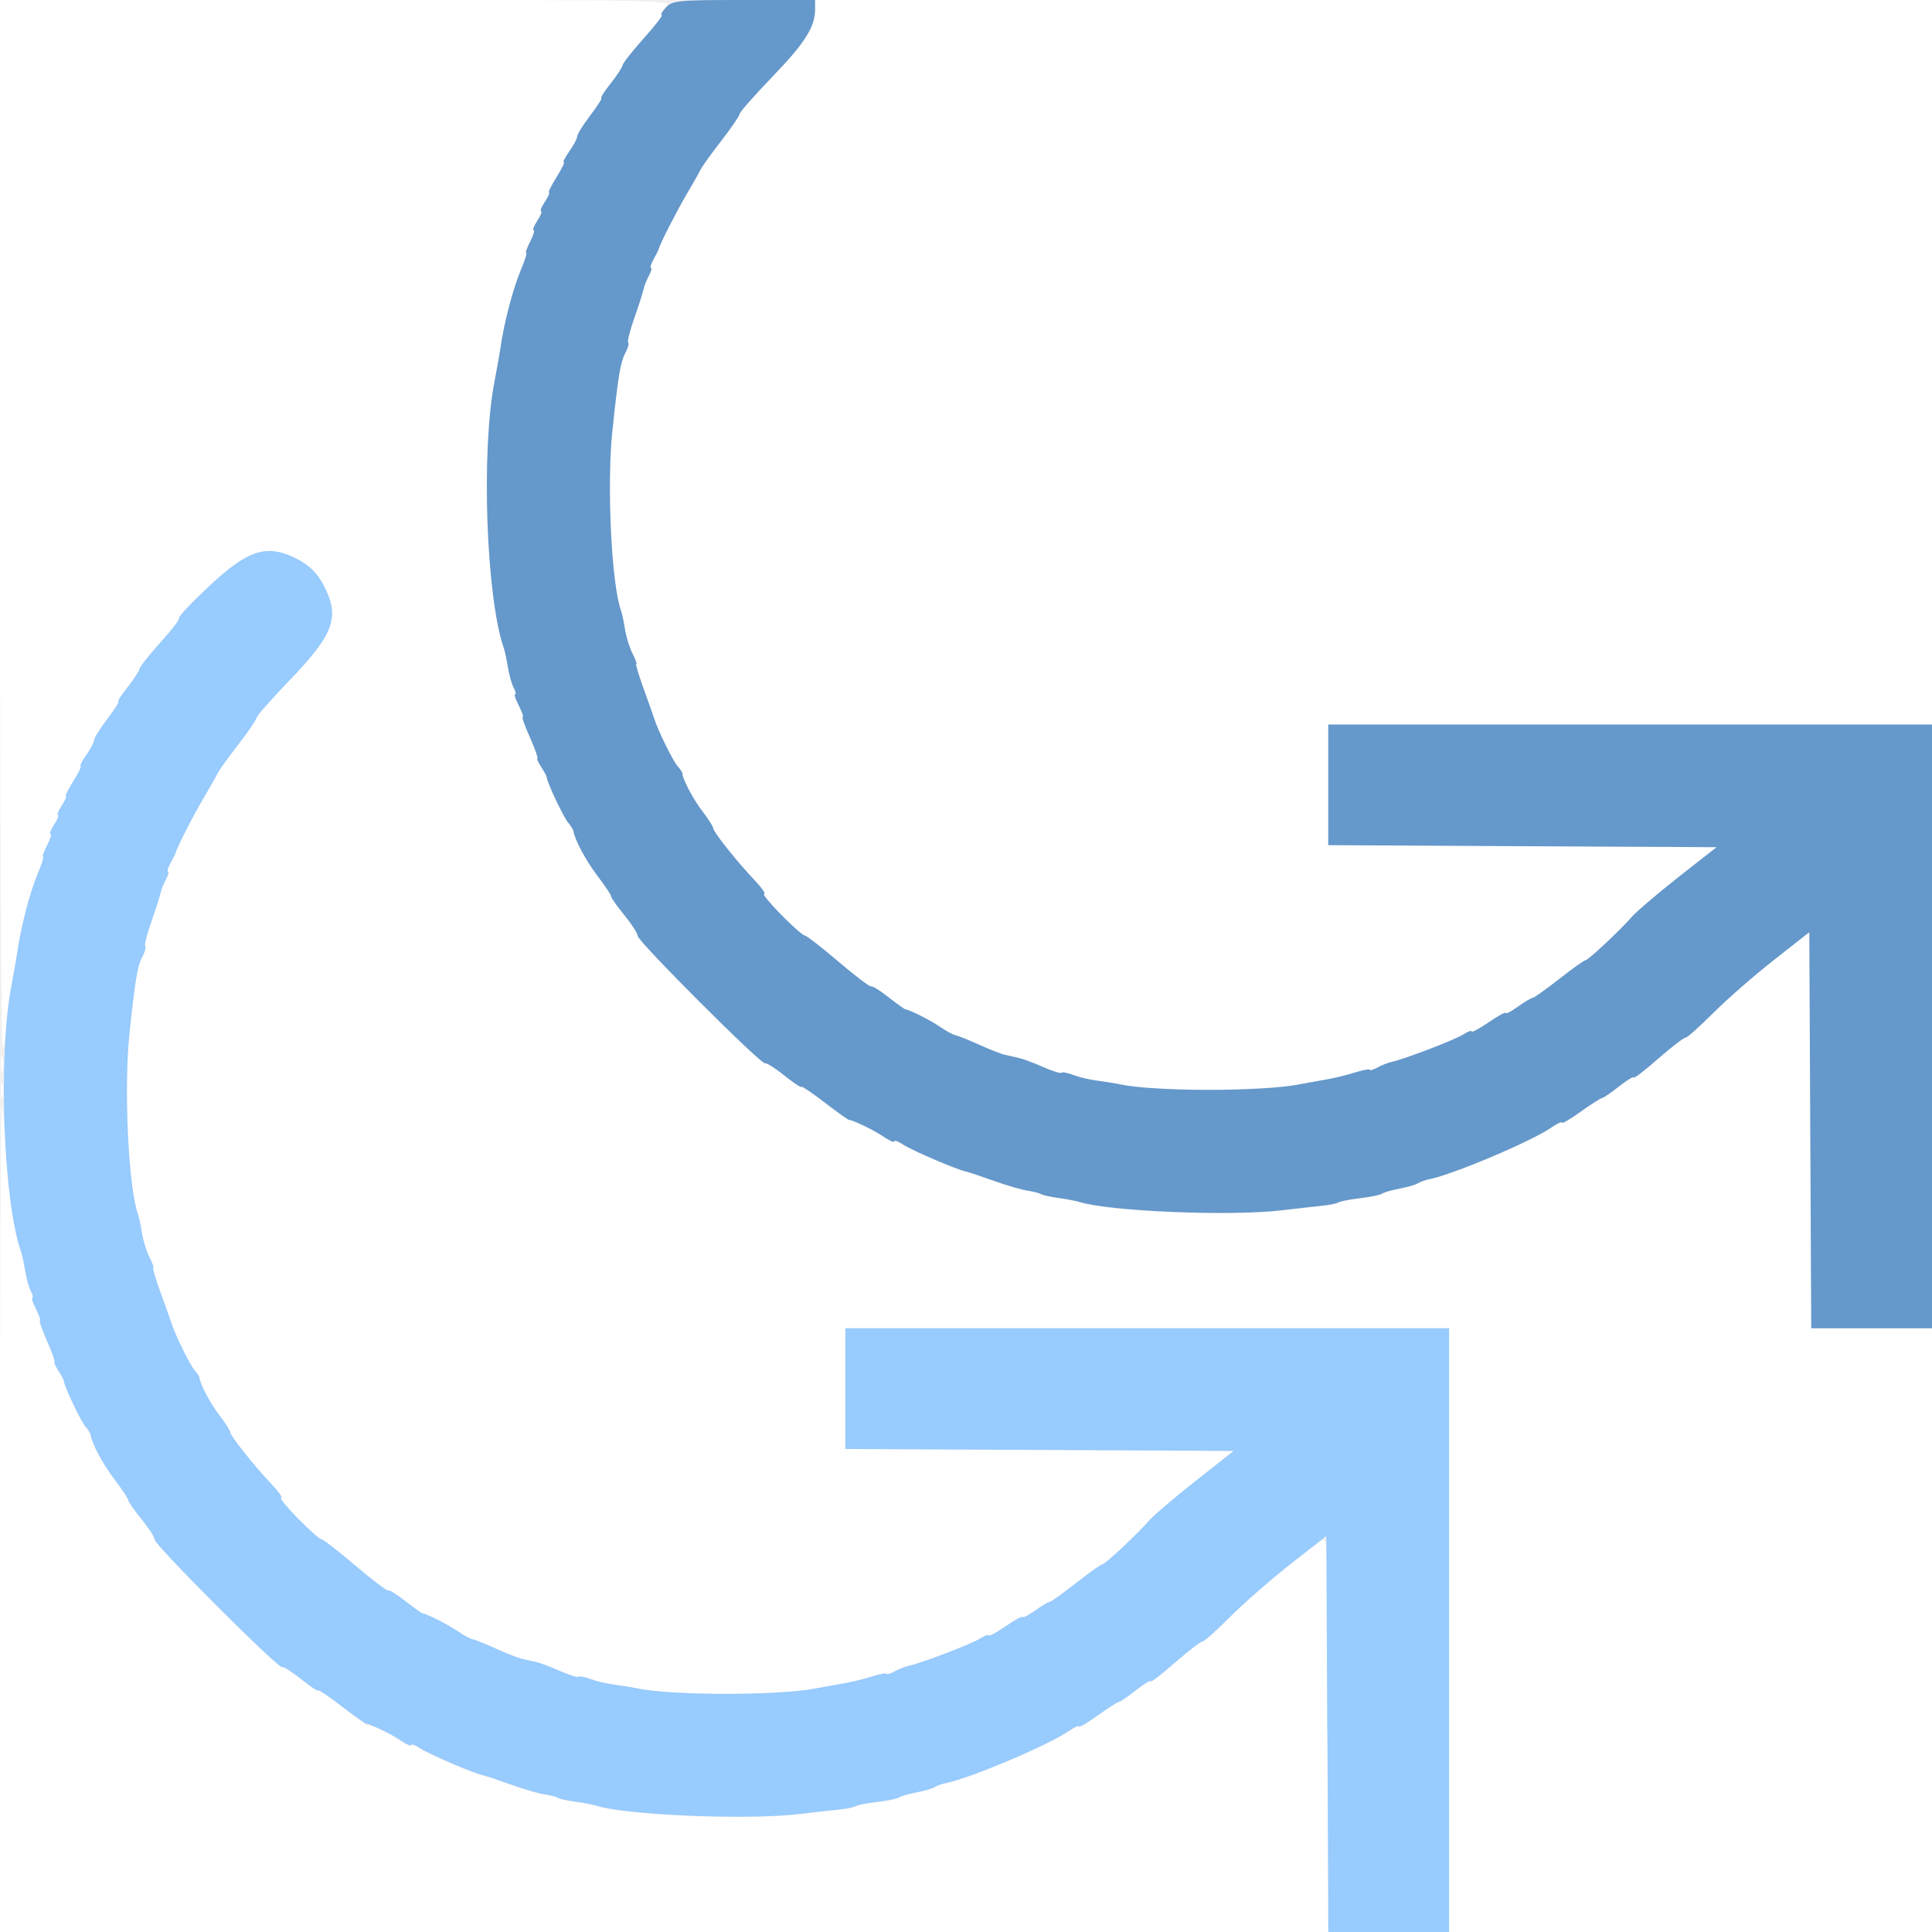
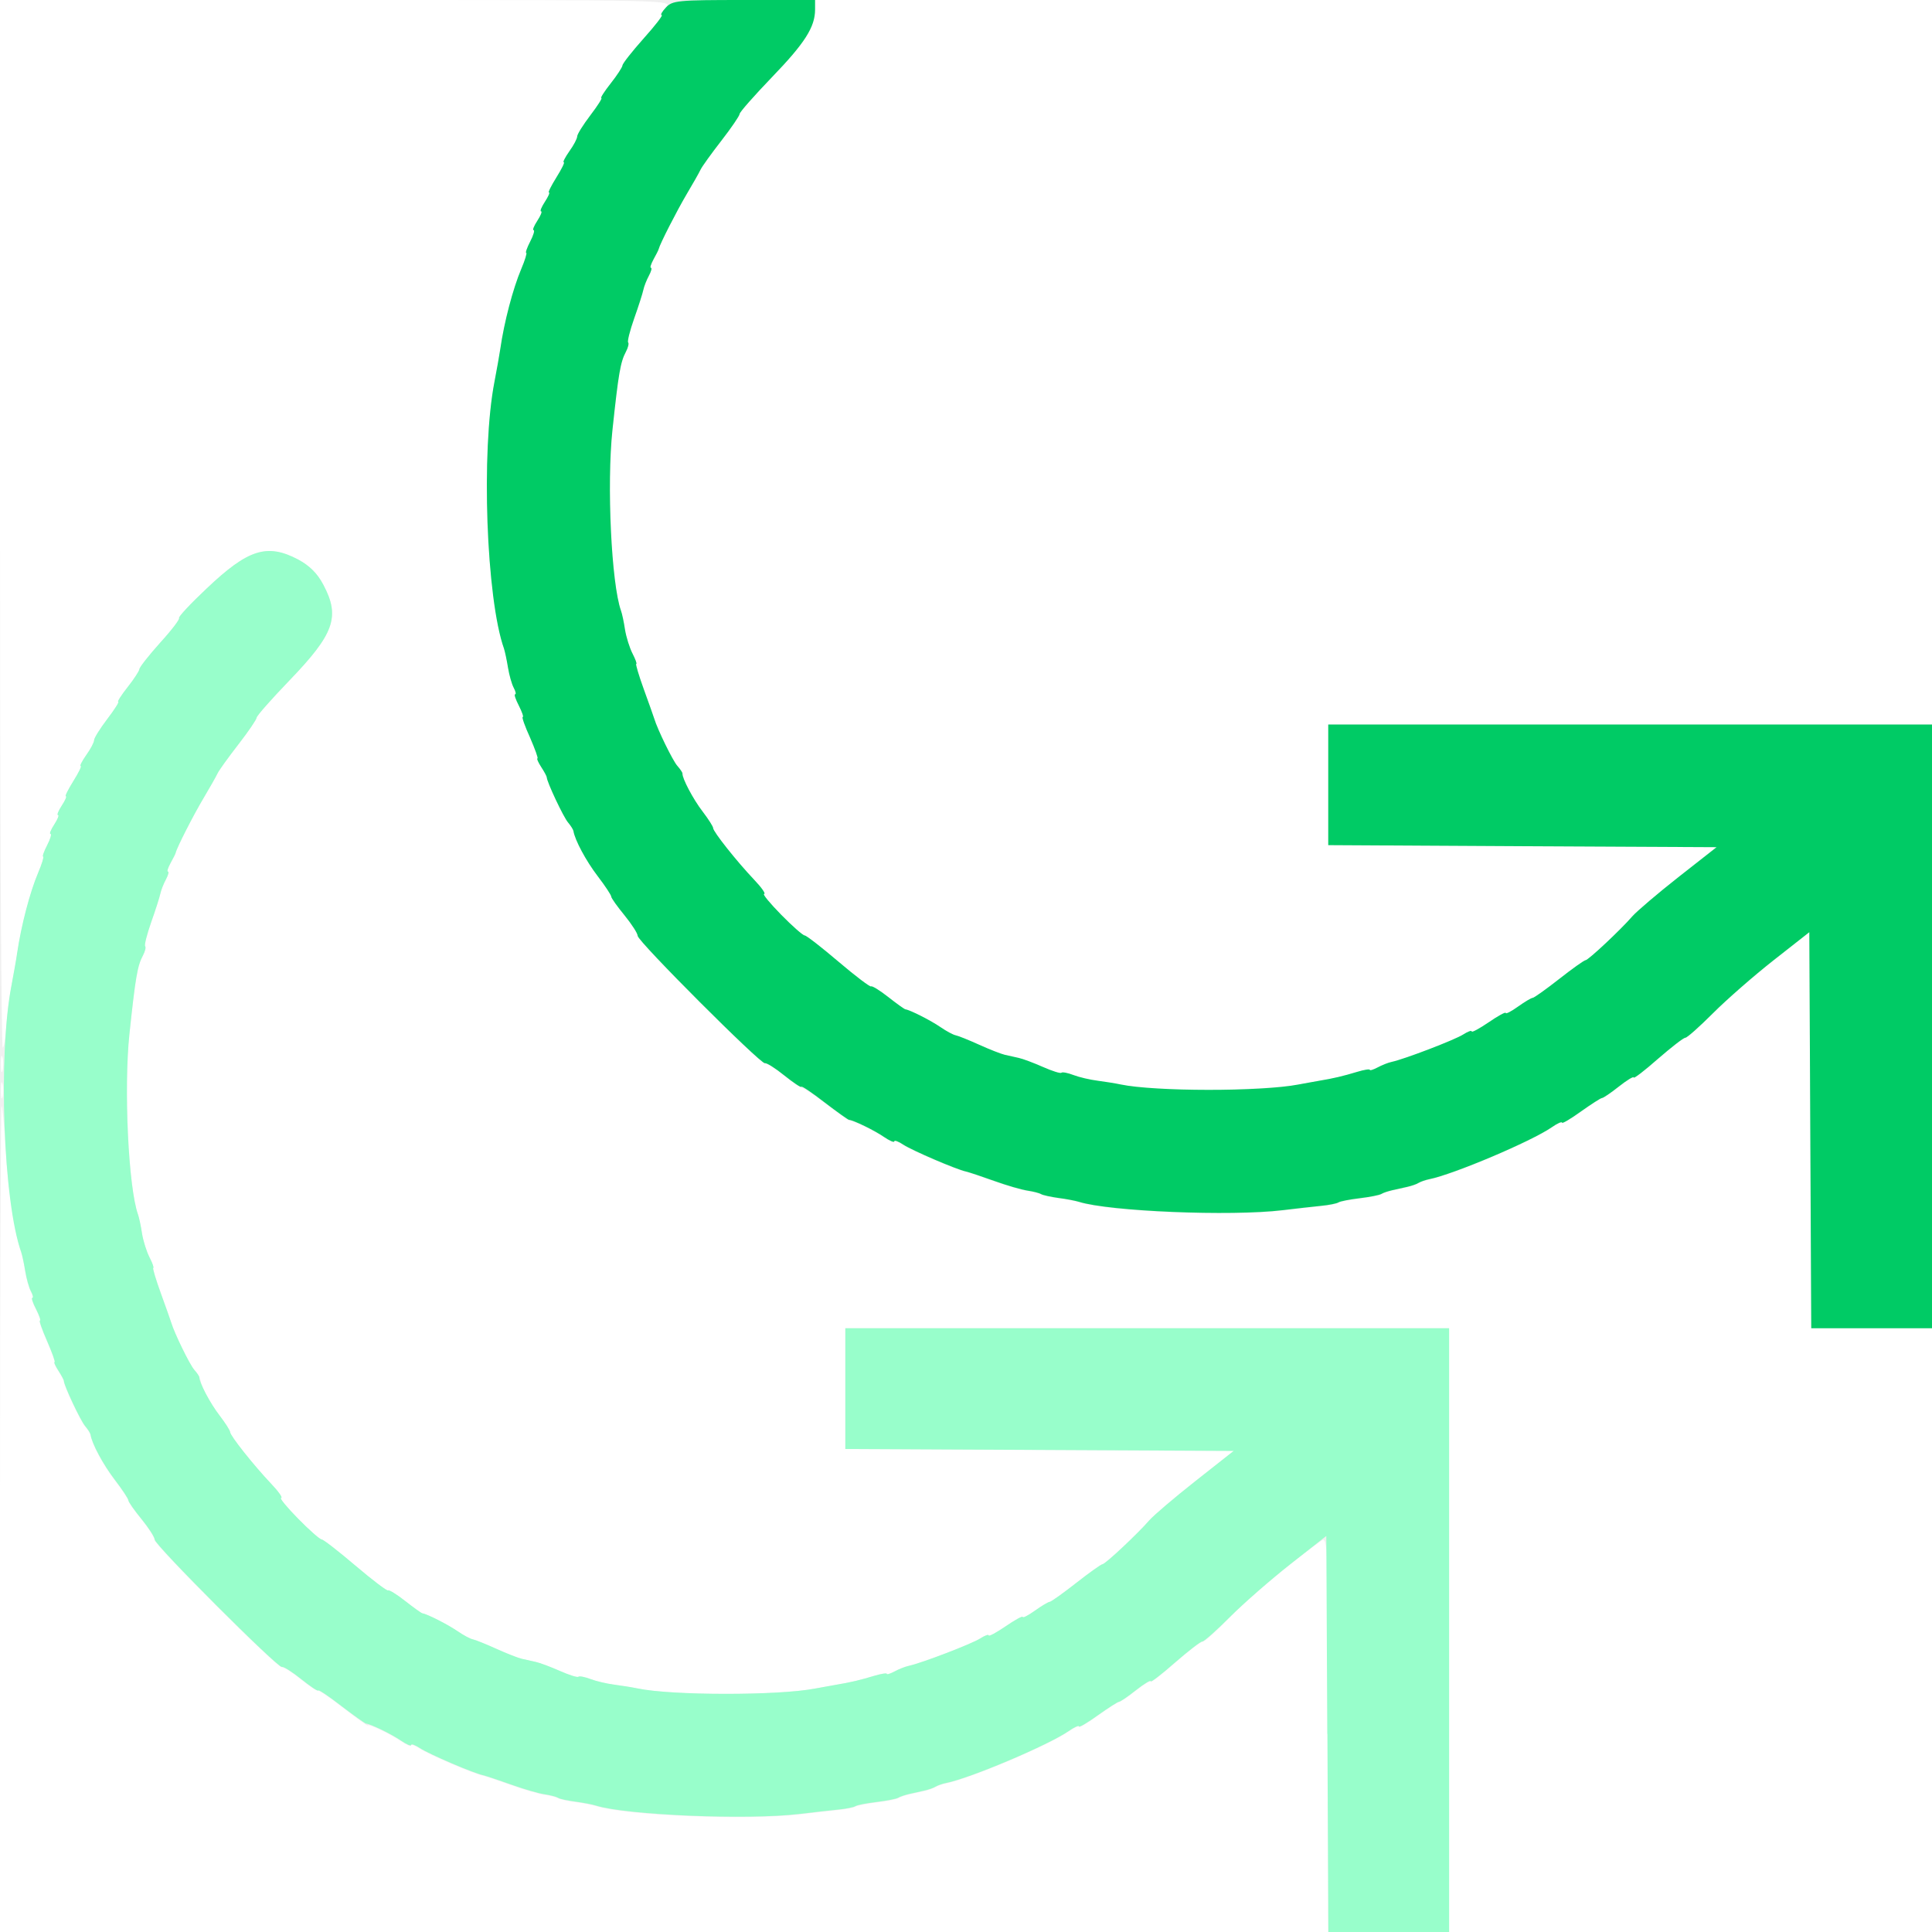
<svg xmlns="http://www.w3.org/2000/svg" version="1.1" id="svg2" width="16" height="16" viewBox="0 0 16 16">
  <defs id="defs6" />
  <g id="CON_ROTLIKE">
    <path style="fill:#ffffff;stroke-width:0.031" d="m 0,12.573 c 0,-1.885 0.006,-3.421 0.013,-3.414 0.007,0.007 0.021,0.147 0.031,0.31 0.01,0.163 0.025,0.332 0.033,0.375 0.008,0.043 0.022,0.127 0.03,0.188 0.018,0.137 0.047,0.283 0.068,0.341 0.009,0.024 0.024,0.095 0.033,0.156 0.01,0.062 0.031,0.137 0.047,0.167 0.016,0.03 0.021,0.055 0.012,0.055 -0.01,0 0.004,0.042 0.031,0.094 0.027,0.052 0.041,0.094 0.032,0.094 -0.009,0 0.018,0.077 0.06,0.172 0.042,0.095 0.069,0.172 0.061,0.172 -0.008,0 0.006,0.032 0.031,0.07 0.025,0.039 0.046,0.077 0.046,0.086 -3.9782e-4,0.036 0.139,0.332 0.177,0.375 0.022,0.026 0.042,0.057 0.044,0.07 0.012,0.075 0.104,0.247 0.201,0.374 0.062,0.081 0.112,0.157 0.112,0.169 0,0.012 0.049,0.082 0.109,0.156 0.06,0.073 0.109,0.15 0.109,0.17 0,0.045 1.021,1.066 1.054,1.055 0.013,-0.004 0.083,0.039 0.154,0.097 0.072,0.058 0.135,0.1 0.141,0.094 0.006,-0.006 0.102,0.059 0.213,0.145 0.112,0.086 0.203,0.151 0.203,0.146 5.94e-5,-0.019 0.184,0.068 0.273,0.128 0.047,0.032 0.086,0.049 0.086,0.037 0,-0.012 0.033,5.38e-4 0.074,0.027 0.077,0.05 0.437,0.205 0.52,0.223 0.026,0.006 0.131,0.041 0.234,0.078 0.103,0.037 0.227,0.073 0.274,0.08 0.048,0.007 0.099,0.02 0.114,0.029 0.015,0.009 0.079,0.023 0.143,0.032 0.064,0.008 0.141,0.023 0.172,0.033 0.25,0.079 1.256,0.12 1.687,0.069 0.112,-0.013 0.255,-0.03 0.319,-0.036 0.064,-0.006 0.128,-0.019 0.142,-0.028 0.015,-0.009 0.094,-0.025 0.177,-0.035 0.083,-0.01 0.163,-0.026 0.178,-0.035 0.015,-0.009 0.055,-0.023 0.09,-0.031 0.034,-0.008 0.091,-0.02 0.125,-0.028 0.034,-0.008 0.077,-0.022 0.094,-0.033 0.017,-0.011 0.056,-0.024 0.086,-0.03 0.202,-0.041 0.848,-0.315 1.016,-0.43 0.047,-0.033 0.086,-0.05 0.086,-0.039 0,0.011 0.07,-0.03 0.156,-0.092 0.086,-0.062 0.165,-0.112 0.175,-0.112 0.01,0 0.074,-0.043 0.141,-0.096 0.067,-0.053 0.122,-0.086 0.122,-0.074 0,0.012 0.09,-0.057 0.2,-0.154 0.11,-0.097 0.213,-0.176 0.23,-0.176 0.016,0 0.114,-0.088 0.218,-0.195 0.156,-0.162 0.508,-0.457 0.765,-0.642 0.055,-0.039 0.057,0.021 0.057,1.602 v 1.642 H 5.5 0 Z m 12,0.927 V 11 H 9.5 7 v 0.5 0.5 l 1.608,0.008 1.608,0.008 -0.317,0.25 c -0.174,0.138 -0.346,0.283 -0.381,0.324 -0.097,0.112 -0.366,0.363 -0.388,0.364 -0.011,3.75e-4 -0.11,0.071 -0.219,0.156 -0.109,0.086 -0.208,0.156 -0.219,0.156 -0.011,2.6e-5 -0.066,0.033 -0.121,0.072 -0.056,0.04 -0.102,0.064 -0.102,0.053 0,-0.011 -0.063,0.024 -0.141,0.077 -0.077,0.053 -0.141,0.087 -0.141,0.076 0,-0.011 -0.032,-1.88e-4 -0.07,0.025 -0.068,0.044 -0.485,0.204 -0.592,0.227 -0.029,0.006 -0.082,0.027 -0.117,0.046 -0.035,0.019 -0.065,0.028 -0.065,0.02 0,-0.008 -0.046,-6.9e-4 -0.102,0.016 -0.121,0.037 -0.194,0.054 -0.32,0.075 -0.052,0.009 -0.129,0.023 -0.172,0.031 -0.307,0.059 -1.187,0.058 -1.469,-8.69e-4 -0.043,-0.009 -0.129,-0.023 -0.191,-0.031 -0.062,-0.008 -0.152,-0.029 -0.2,-0.047 -0.047,-0.018 -0.092,-0.027 -0.1,-0.019 -0.008,0.007 -0.076,-0.014 -0.153,-0.048 -0.077,-0.034 -0.167,-0.068 -0.201,-0.075 -0.034,-0.007 -0.086,-0.019 -0.116,-0.026 -0.03,-0.007 -0.125,-0.044 -0.211,-0.083 -0.086,-0.039 -0.173,-0.074 -0.194,-0.078 -0.021,-0.004 -0.077,-0.034 -0.125,-0.067 -0.082,-0.055 -0.254,-0.143 -0.291,-0.148 -0.009,-0.001 -0.074,-0.048 -0.144,-0.103 -0.07,-0.055 -0.133,-0.095 -0.141,-0.087 -0.007,0.007 -0.129,-0.084 -0.269,-0.204 -0.141,-0.12 -0.267,-0.218 -0.281,-0.218 -0.014,0 -0.102,-0.077 -0.195,-0.172 C 2.375,12.484 2.312,12.406 2.328,12.406 c 0.016,0 -0.021,-0.053 -0.082,-0.117 -0.146,-0.155 -0.34,-0.399 -0.34,-0.428 0,-0.013 -0.039,-0.075 -0.087,-0.137 -0.081,-0.105 -0.145,-0.226 -0.161,-0.301 -0.004,-0.017 -0.026,-0.052 -0.049,-0.078 -0.037,-0.041 -0.164,-0.301 -0.191,-0.391 C 1.413,10.936 1.375,10.827 1.333,10.711 1.29,10.595 1.262,10.5 1.269,10.5 c 0.007,0 -0.007,-0.039 -0.031,-0.086 -0.024,-0.047 -0.053,-0.136 -0.062,-0.198 -0.01,-0.062 -0.025,-0.132 -0.033,-0.156 -0.079,-0.224 -0.118,-1.047 -0.071,-1.497 0.05,-0.47 0.066,-0.563 0.112,-0.649 0.018,-0.034 0.026,-0.068 0.018,-0.076 -0.008,-0.008 0.015,-0.098 0.05,-0.199 0.036,-0.102 0.07,-0.209 0.076,-0.237 0.006,-0.029 0.027,-0.082 0.046,-0.117 0.019,-0.035 0.027,-0.065 0.017,-0.065 -0.01,0 -2.5e-4,-0.032 0.021,-0.07 0.021,-0.039 0.041,-0.077 0.043,-0.086 C 1.464,7.02 1.603,6.748 1.686,6.609 1.737,6.523 1.789,6.432 1.801,6.406 1.813,6.38 1.891,6.272 1.974,6.165 2.057,6.058 2.125,5.958 2.125,5.944 c 0,-0.014 0.121,-0.152 0.269,-0.305 C 2.768,5.25 2.819,5.109 2.678,4.843 2.629,4.749 2.563,4.684 2.47,4.634 2.212,4.498 2.055,4.547 1.709,4.876 1.576,5.001 1.475,5.11 1.483,5.118 c 0.008,0.008 -0.062,0.101 -0.156,0.206 -0.094,0.105 -0.171,0.203 -0.171,0.218 -7.81e-5,0.015 -0.044,0.082 -0.097,0.148 -0.053,0.067 -0.088,0.122 -0.078,0.122 0.01,0 -0.031,0.064 -0.091,0.143 -0.06,0.079 -0.109,0.157 -0.109,0.175 0,0.018 -0.029,0.073 -0.065,0.123 -0.036,0.05 -0.056,0.091 -0.046,0.091 0.01,0 -0.017,0.056 -0.061,0.125 -0.043,0.069 -0.071,0.125 -0.062,0.125 0.009,0 -0.006,0.035 -0.034,0.078 -0.028,0.043 -0.042,0.078 -0.031,0.078 0.011,0 -0.003,0.035 -0.031,0.078 -0.028,0.043 -0.042,0.078 -0.031,0.078 0.011,0 -0.002,0.042 -0.028,0.094 -0.027,0.052 -0.042,0.094 -0.033,0.094 0.008,0 -0.01,0.06 -0.041,0.133 -0.069,0.163 -0.142,0.441 -0.174,0.664 -0.007,0.052 -0.029,0.173 -0.048,0.27 -0.019,0.097 -0.038,0.248 -0.043,0.336 -0.005,0.087 -0.019,0.169 -0.03,0.18 C 0.01,8.688 0,6.741 0,4.349 V 0 h 2.786 c 2.784,0 2.786,4.4404061e-5 2.73,0.062 -0.031,0.034 -0.046,0.062 -0.034,0.062 0.013,0 -0.055,0.088 -0.151,0.195 -0.096,0.107 -0.174,0.207 -0.174,0.222 -6.25e-5,0.015 -0.044,0.082 -0.097,0.148 -0.053,0.067 -0.088,0.122 -0.078,0.122 0.01,0 -0.031,0.064 -0.091,0.143 C 4.83,1.034 4.781,1.113 4.781,1.13 c 0,0.018 -0.029,0.073 -0.065,0.123 -0.036,0.05 -0.056,0.091 -0.046,0.091 0.01,0 -0.017,0.056 -0.061,0.125 -0.043,0.069 -0.071,0.125 -0.062,0.125 0.009,0 -0.006,0.035 -0.034,0.078 -0.028,0.043 -0.042,0.078 -0.031,0.078 0.011,0 -0.003,0.035 -0.031,0.078 -0.028,0.043 -0.042,0.078 -0.031,0.078 0.011,0 -0.002,0.042 -0.028,0.094 -0.027,0.052 -0.042,0.094 -0.033,0.094 0.008,0 -0.01,0.06 -0.041,0.133 -0.069,0.163 -0.142,0.441 -0.174,0.664 -0.007,0.052 -0.029,0.173 -0.048,0.27 -0.08,0.416 -0.088,1.191 -0.016,1.698 0.042,0.297 0.068,0.438 0.095,0.514 0.009,0.024 0.024,0.095 0.033,0.156 0.01,0.062 0.031,0.137 0.047,0.167 0.016,0.03 0.021,0.055 0.012,0.055 -0.01,0 0.004,0.042 0.031,0.094 0.027,0.052 0.041,0.094 0.032,0.094 -0.009,0 0.018,0.077 0.06,0.172 0.042,0.095 0.069,0.172 0.061,0.172 -0.008,0 0.006,0.032 0.031,0.07 0.025,0.039 0.047,0.081 0.049,0.093 0.007,0.051 0.136,0.324 0.174,0.368 0.022,0.026 0.042,0.057 0.044,0.07 0.012,0.075 0.104,0.247 0.201,0.374 0.062,0.081 0.112,0.157 0.112,0.169 0,0.012 0.049,0.082 0.109,0.156 0.06,0.073 0.109,0.15 0.109,0.17 0,0.045 1.021,1.066 1.054,1.055 0.013,-0.004 0.083,0.039 0.154,0.097 0.072,0.058 0.142,0.105 0.156,0.106 0.014,5.531e-4 0.103,0.061 0.198,0.133 0.095,0.073 0.179,0.133 0.187,0.134 0.038,0.003 0.21,0.087 0.289,0.14 0.047,0.032 0.086,0.049 0.086,0.037 0,-0.012 0.033,5.376e-4 0.074,0.027 0.077,0.05 0.437,0.205 0.52,0.223 0.026,0.006 0.131,0.041 0.234,0.078 0.103,0.037 0.227,0.073 0.274,0.08 0.048,0.007 0.099,0.02 0.114,0.029 0.015,0.009 0.079,0.023 0.143,0.032 0.064,0.008 0.141,0.023 0.172,0.033 0.25,0.079 1.256,0.12 1.687,0.069 0.112,-0.013 0.255,-0.03 0.319,-0.036 0.064,-0.006 0.128,-0.019 0.142,-0.028 0.015,-0.009 0.094,-0.025 0.177,-0.035 0.083,-0.01 0.163,-0.026 0.178,-0.035 0.015,-0.009 0.055,-0.023 0.09,-0.031 0.034,-0.008 0.091,-0.02 0.125,-0.028 0.034,-0.008 0.077,-0.022 0.094,-0.033 0.017,-0.011 0.056,-0.024 0.086,-0.03 0.202,-0.041 0.848,-0.315 1.016,-0.43 0.047,-0.033 0.086,-0.05 0.086,-0.039 0,0.011 0.07,-0.03 0.156,-0.092 0.086,-0.062 0.165,-0.112 0.175,-0.112 0.01,0 0.074,-0.043 0.141,-0.096 0.067,-0.053 0.122,-0.086 0.122,-0.074 0,0.012 0.09,-0.057 0.2,-0.154 0.11,-0.097 0.212,-0.176 0.227,-0.175 0.015,1.561e-4 0.118,-0.092 0.23,-0.204 0.112,-0.112 0.337,-0.309 0.5,-0.437 L 14.984,7.719 14.992,9.36 15.001,11 H 15.5 16 v 2.5 2.5 H 14 12 Z M 0.007,9.031 c 0,-0.06 0.006,-0.085 0.014,-0.055 0.008,0.03 0.008,0.079 0,0.109 -0.008,0.03 -0.014,0.005 -0.014,-0.055 z M 9.867,9.044 C 9.86,9.037 9.735,9.023 9.591,9.014 9.446,9.006 9.307,8.992 9.281,8.984 9.255,8.977 9.176,8.963 9.106,8.955 9.035,8.946 8.938,8.924 8.89,8.906 8.843,8.888 8.798,8.879 8.79,8.887 8.783,8.894 8.714,8.873 8.637,8.839 8.56,8.805 8.47,8.771 8.436,8.764 8.403,8.756 8.35,8.744 8.32,8.737 8.29,8.73 8.195,8.693 8.109,8.654 8.023,8.616 7.936,8.581 7.915,8.576 7.894,8.572 7.838,8.542 7.79,8.509 7.709,8.454 7.536,8.367 7.499,8.362 7.489,8.36 7.425,8.314 7.355,8.259 7.285,8.203 7.221,8.164 7.214,8.172 7.206,8.179 7.085,8.087 6.945,7.968 6.804,7.848 6.678,7.75 6.664,7.75 c -0.014,0 -0.102,-0.077 -0.195,-0.172 -0.093,-0.095 -0.157,-0.172 -0.141,-0.172 0.016,0 -0.021,-0.053 -0.082,-0.117 C 6.099,7.134 5.906,6.89 5.906,6.861 c 0,-0.013 -0.039,-0.075 -0.087,-0.137 C 5.735,6.614 5.639,6.427 5.661,6.417 c 0.006,-0.002 -0.013,-0.031 -0.042,-0.062 C 5.575,6.305 5.448,6.053 5.418,5.953 5.413,5.936 5.375,5.827 5.333,5.711 5.29,5.595 5.262,5.5 5.269,5.5 c 0.007,0 -0.007,-0.039 -0.031,-0.086 C 5.214,5.367 5.186,5.277 5.176,5.216 5.166,5.154 5.151,5.084 5.143,5.06 5.063,4.836 5.024,4.012 5.072,3.562 5.122,3.092 5.138,2.999 5.184,2.913 c 0.018,-0.034 0.026,-0.068 0.018,-0.076 -0.008,-0.008 0.015,-0.098 0.05,-0.199 0.036,-0.102 0.07,-0.209 0.076,-0.237 0.006,-0.029 0.027,-0.082 0.046,-0.117 0.019,-0.035 0.027,-0.065 0.017,-0.065 -0.01,0 -2.5e-4,-0.032 0.021,-0.07 0.021,-0.039 0.041,-0.077 0.043,-0.086 0.01,-0.042 0.149,-0.314 0.231,-0.453 0.051,-0.086 0.103,-0.177 0.115,-0.203 0.012,-0.026 0.09,-0.134 0.173,-0.242 0.083,-0.107 0.151,-0.206 0.151,-0.221 0,-0.014 0.121,-0.152 0.269,-0.305 C 6.665,0.357 6.75,0.224 6.75,0.079 V 0 h 4.625 4.625 V 3 6 H 13.5 11 v 0.5 0.5 l 1.608,0.008 1.608,0.008 -0.317,0.25 c -0.174,0.138 -0.346,0.283 -0.381,0.324 -0.097,0.112 -0.366,0.363 -0.388,0.364 -0.011,3.749e-4 -0.11,0.071 -0.219,0.156 -0.109,0.086 -0.208,0.156 -0.219,0.156 -0.011,2.7e-5 -0.066,0.033 -0.121,0.072 -0.056,0.04 -0.102,0.064 -0.102,0.053 0,-0.011 -0.063,0.024 -0.141,0.077 -0.077,0.053 -0.141,0.087 -0.141,0.076 0,-0.011 -0.032,-1.874e-4 -0.07,0.025 -0.068,0.044 -0.485,0.204 -0.592,0.227 -0.029,0.006 -0.082,0.027 -0.117,0.046 -0.035,0.019 -0.065,0.028 -0.065,0.02 0,-0.008 -0.046,-6.906e-4 -0.102,0.016 -0.133,0.04 -0.203,0.056 -0.336,0.076 -0.06,0.009 -0.128,0.023 -0.151,0.031 -0.023,0.008 -0.213,0.022 -0.422,0.032 -0.209,0.01 -0.396,0.023 -0.416,0.029 -0.02,0.006 -0.042,0.005 -0.05,-0.002 z M 0.007,8.812 c 0,-0.06 0.006,-0.085 0.014,-0.055 0.008,0.03 0.008,0.079 0,0.109 -0.008,0.03 -0.014,0.005 -0.014,-0.055 z" id="path823" />
-     <path style="fill:#98cbfe;stroke-width:0.031" d="m 10.992,14.36 -0.008,-1.64 -0.297,0.233 c -0.163,0.128 -0.388,0.325 -0.5,0.437 -0.112,0.112 -0.215,0.204 -0.23,0.204 -0.015,-1.56e-4 -0.116,0.079 -0.227,0.175 -0.11,0.097 -0.2,0.166 -0.2,0.154 0,-0.012 -0.055,0.021 -0.122,0.074 -0.067,0.053 -0.13,0.096 -0.141,0.096 -0.01,0 -0.089,0.051 -0.175,0.112 -0.086,0.062 -0.156,0.103 -0.156,0.092 0,-0.011 -0.039,0.006 -0.086,0.039 -0.168,0.116 -0.814,0.39 -1.016,0.43 -0.03,0.006 -0.069,0.02 -0.086,0.03 -0.017,0.011 -0.059,0.025 -0.094,0.033 -0.034,0.008 -0.091,0.02 -0.125,0.028 -0.034,0.008 -0.075,0.021 -0.09,0.031 -0.015,0.009 -0.095,0.025 -0.178,0.035 -0.083,0.01 -0.163,0.025 -0.177,0.035 -0.015,0.009 -0.079,0.022 -0.142,0.028 -0.064,0.006 -0.207,0.023 -0.319,0.036 -0.431,0.052 -1.437,0.01 -1.687,-0.069 -0.031,-0.01 -0.108,-0.024 -0.172,-0.033 -0.064,-0.008 -0.129,-0.022 -0.143,-0.032 -0.015,-0.009 -0.066,-0.022 -0.114,-0.029 -0.048,-0.007 -0.171,-0.043 -0.274,-0.08 -0.103,-0.037 -0.209,-0.072 -0.234,-0.078 -0.082,-0.018 -0.443,-0.173 -0.52,-0.223 -0.041,-0.027 -0.074,-0.039 -0.074,-0.027 0,0.012 -0.039,-0.005 -0.086,-0.037 C 3.242,14.361 3.069,14.277 3.031,14.274 3.023,14.273 2.931,14.208 2.828,14.129 2.725,14.049 2.639,13.991 2.636,14 c -0.003,0.009 -0.066,-0.034 -0.141,-0.094 -0.075,-0.06 -0.147,-0.106 -0.16,-0.101 -0.033,0.011 -1.054,-1.01 -1.054,-1.055 0,-0.02 -0.049,-0.096 -0.109,-0.17 -0.06,-0.073 -0.109,-0.143 -0.109,-0.156 0,-0.012 -0.05,-0.088 -0.112,-0.169 -0.097,-0.127 -0.19,-0.299 -0.201,-0.374 -0.002,-0.013 -0.022,-0.044 -0.044,-0.07 -0.038,-0.043 -0.177,-0.339 -0.177,-0.375 9.688e-5,-0.009 -0.021,-0.047 -0.046,-0.086 -0.025,-0.039 -0.039,-0.07 -0.031,-0.07 0.008,0 -0.02,-0.077 -0.061,-0.172 -0.042,-0.095 -0.069,-0.172 -0.06,-0.172 0.009,0 -0.006,-0.042 -0.032,-0.094 -0.027,-0.052 -0.041,-0.094 -0.031,-0.094 0.01,0 0.004,-0.025 -0.012,-0.055 -0.016,-0.03 -0.037,-0.105 -0.047,-0.167 -0.01,-0.062 -0.025,-0.132 -0.033,-0.156 C 0.027,9.96 -0.017,8.736 0.095,8.161 0.113,8.064 0.135,7.942 0.142,7.891 0.175,7.667 0.247,7.389 0.316,7.227 c 0.031,-0.073 0.049,-0.133 0.041,-0.133 -0.008,0 0.006,-0.042 0.033,-0.094 0.027,-0.052 0.039,-0.094 0.028,-0.094 -0.011,0 0.003,-0.035 0.031,-0.078 0.028,-0.043 0.042,-0.078 0.031,-0.078 -0.011,0 0.003,-0.035 0.031,-0.078 0.028,-0.043 0.044,-0.078 0.034,-0.078 -0.009,0 0.019,-0.056 0.062,-0.125 0.043,-0.069 0.071,-0.125 0.061,-0.125 -0.01,0 0.011,-0.041 0.046,-0.091 0.036,-0.05 0.065,-0.105 0.065,-0.123 0,-0.018 0.049,-0.096 0.109,-0.175 0.06,-0.079 0.101,-0.143 0.091,-0.143 -0.01,0 0.025,-0.055 0.078,-0.122 0.053,-0.067 0.096,-0.134 0.097,-0.148 7.82e-5,-0.015 0.077,-0.113 0.171,-0.218 C 1.421,5.219 1.491,5.127 1.483,5.118 1.475,5.11 1.576,5.001 1.709,4.876 2.055,4.547 2.212,4.498 2.47,4.634 2.563,4.684 2.629,4.749 2.678,4.843 2.819,5.109 2.768,5.25 2.394,5.638 2.246,5.792 2.125,5.929 2.125,5.944 c 0,0.014 -0.068,0.114 -0.151,0.221 C 1.891,6.272 1.813,6.38 1.801,6.406 1.789,6.432 1.737,6.523 1.686,6.609 1.603,6.748 1.464,7.02 1.455,7.062 c -0.002,0.009 -0.021,0.047 -0.043,0.086 -0.021,0.039 -0.031,0.07 -0.021,0.07 0.01,0 0.002,0.029 -0.017,0.065 -0.019,0.035 -0.04,0.088 -0.046,0.117 -0.006,0.029 -0.04,0.136 -0.076,0.237 -0.036,0.102 -0.058,0.191 -0.05,0.199 0.008,0.008 -1.156e-4,0.042 -0.018,0.076 -0.046,0.086 -0.062,0.179 -0.112,0.649 -0.048,0.45 -0.009,1.274 0.071,1.497 0.009,0.024 0.024,0.095 0.033,0.156 0.01,0.062 0.038,0.151 0.062,0.198 C 1.263,10.461 1.277,10.5 1.269,10.5 c -0.007,0 0.021,0.095 0.063,0.211 0.042,0.116 0.081,0.225 0.086,0.242 0.027,0.09 0.154,0.35 0.191,0.391 0.023,0.026 0.042,0.054 0.042,0.062 -0.002,0.042 0.09,0.216 0.168,0.317 0.048,0.063 0.087,0.124 0.087,0.137 0,0.029 0.193,0.273 0.34,0.428 0.061,0.064 0.098,0.117 0.082,0.117 -0.016,0 0.048,0.077 0.141,0.172 0.093,0.095 0.181,0.172 0.195,0.172 0.014,0 0.14,0.098 0.281,0.218 0.141,0.12 0.262,0.211 0.269,0.204 0.007,-0.007 0.071,0.032 0.141,0.087 0.07,0.055 0.135,0.102 0.144,0.103 0.038,0.005 0.21,0.092 0.291,0.148 0.048,0.033 0.104,0.063 0.125,0.067 0.021,0.004 0.108,0.039 0.194,0.078 0.086,0.039 0.181,0.076 0.211,0.083 0.03,0.007 0.082,0.019 0.116,0.026 0.034,0.007 0.124,0.041 0.201,0.075 0.077,0.034 0.146,0.056 0.153,0.048 0.008,-0.007 0.053,0.001 0.1,0.019 0.047,0.018 0.137,0.039 0.2,0.047 0.062,0.008 0.149,0.022 0.191,0.031 0.282,0.059 1.162,0.06 1.469,8.68e-4 0.043,-0.008 0.12,-0.022 0.172,-0.031 0.126,-0.021 0.2,-0.039 0.32,-0.075 0.056,-0.017 0.102,-0.024 0.102,-0.016 0,0.008 0.029,-9.96e-4 0.065,-0.02 0.035,-0.019 0.088,-0.04 0.117,-0.046 0.107,-0.023 0.524,-0.183 0.592,-0.227 0.039,-0.025 0.07,-0.036 0.07,-0.025 0,0.011 0.063,-0.023 0.141,-0.076 0.077,-0.053 0.141,-0.088 0.141,-0.077 0,0.011 0.046,-0.013 0.102,-0.053 0.056,-0.04 0.11,-0.072 0.121,-0.072 0.011,-2.6e-5 0.109,-0.07 0.219,-0.156 0.109,-0.086 0.208,-0.156 0.219,-0.156 0.023,-7.78e-4 0.291,-0.252 0.388,-0.364 0.036,-0.041 0.207,-0.187 0.381,-0.324 l 0.317,-0.25 -1.608,-0.008 -1.608,-0.008 V 11.5 11 h 2.5 2.5 v 2.5 2.5 h -0.5 -0.5 l -0.008,-1.64 z" id="path821" />
-     <path style="fill:#6598cb;stroke-width:0.031" d="m 14.992,9.36 -0.008,-1.64 -0.297,0.233 c -0.163,0.128 -0.388,0.325 -0.5,0.437 -0.112,0.112 -0.215,0.204 -0.23,0.204 -0.015,-1.562e-4 -0.116,0.079 -0.227,0.175 -0.11,0.097 -0.2,0.166 -0.2,0.154 0,-0.012 -0.055,0.021 -0.122,0.074 -0.067,0.053 -0.13,0.096 -0.141,0.096 -0.01,0 -0.089,0.051 -0.175,0.112 -0.086,0.062 -0.156,0.103 -0.156,0.092 0,-0.011 -0.039,0.006 -0.086,0.039 -0.168,0.116 -0.814,0.39 -1.016,0.43 -0.03,0.006 -0.069,0.02 -0.086,0.03 -0.017,0.011 -0.059,0.025 -0.094,0.033 -0.034,0.008 -0.091,0.02 -0.125,0.028 -0.034,0.008 -0.075,0.021 -0.09,0.031 -0.015,0.009 -0.095,0.025 -0.178,0.035 -0.083,0.01 -0.163,0.025 -0.177,0.035 -0.015,0.009 -0.079,0.022 -0.142,0.028 -0.064,0.006 -0.207,0.023 -0.319,0.036 -0.431,0.052 -1.437,0.01 -1.687,-0.069 C 8.907,9.944 8.83,9.929 8.766,9.921 8.702,9.912 8.637,9.898 8.622,9.889 8.607,9.88 8.556,9.867 8.509,9.86 8.461,9.853 8.337,9.817 8.234,9.78 8.131,9.743 8.026,9.708 8,9.702 7.918,9.684 7.557,9.529 7.48,9.479 7.44,9.452 7.406,9.44 7.406,9.452 c 0,0.012 -0.039,-0.005 -0.086,-0.037 C 7.242,9.361 7.069,9.277 7.031,9.274 7.023,9.273 6.931,9.208 6.828,9.129 6.725,9.049 6.639,8.991 6.636,9 6.634,9.009 6.57,8.966 6.495,8.906 6.421,8.846 6.349,8.801 6.335,8.805 6.302,8.816 5.281,7.795 5.281,7.75 c 0,-0.02 -0.049,-0.096 -0.109,-0.17 C 5.112,7.507 5.062,7.437 5.062,7.425 c 0,-0.012 -0.05,-0.088 -0.112,-0.169 C 4.853,7.129 4.761,6.957 4.749,6.882 4.747,6.87 4.727,6.838 4.705,6.812 4.667,6.769 4.528,6.473 4.528,6.437 4.528,6.429 4.507,6.39 4.482,6.352 4.457,6.313 4.443,6.281 4.451,6.281 c 0.008,0 -0.02,-0.077 -0.061,-0.172 C 4.347,6.015 4.32,5.938 4.329,5.938 c 0.009,0 -0.006,-0.042 -0.032,-0.094 -0.027,-0.052 -0.041,-0.094 -0.031,-0.094 0.01,0 0.004,-0.025 -0.012,-0.055 C 4.238,5.665 4.217,5.59 4.207,5.529 4.197,5.467 4.182,5.397 4.174,5.372 4.027,4.96 3.983,3.736 4.095,3.161 c 0.019,-0.097 0.04,-0.219 0.048,-0.27 0.032,-0.224 0.105,-0.501 0.174,-0.664 0.031,-0.073 0.049,-0.133 0.041,-0.133 -0.008,0 0.006,-0.042 0.033,-0.094 0.027,-0.052 0.039,-0.094 0.028,-0.094 -0.011,0 0.003,-0.035 0.031,-0.078 C 4.478,1.785 4.492,1.75 4.481,1.75 c -0.011,0 0.003,-0.035 0.031,-0.078 0.028,-0.043 0.044,-0.078 0.034,-0.078 -0.009,0 0.019,-0.056 0.062,-0.125 0.043,-0.069 0.071,-0.125 0.061,-0.125 -0.01,0 0.011,-0.041 0.046,-0.091 0.036,-0.05 0.065,-0.105 0.065,-0.123 0,-0.018 0.049,-0.096 0.109,-0.175 0.06,-0.079 0.101,-0.143 0.091,-0.143 -0.01,0 0.025,-0.055 0.078,-0.122 0.053,-0.067 0.096,-0.134 0.097,-0.148 6.25e-5,-0.015 0.079,-0.115 0.174,-0.222 0.096,-0.107 0.164,-0.195 0.151,-0.195 -0.013,0 0.002,-0.028 0.034,-0.062 C 5.568,0.004 5.612,0 6.161,0 h 0.589 v 0.079 c 0,0.145 -0.085,0.278 -0.356,0.559 C 6.246,0.792 6.125,0.929 6.125,0.944 c 0,0.014 -0.068,0.114 -0.151,0.221 C 5.891,1.272 5.813,1.38 5.801,1.406 5.789,1.432 5.737,1.523 5.686,1.609 c -0.082,0.139 -0.221,0.411 -0.231,0.453 -0.002,0.009 -0.021,0.047 -0.043,0.086 -0.021,0.039 -0.031,0.07 -0.021,0.07 0.01,0 0.002,0.029 -0.017,0.065 -0.019,0.035 -0.04,0.088 -0.046,0.117 -0.006,0.029 -0.04,0.136 -0.076,0.237 -0.036,0.102 -0.058,0.191 -0.05,0.199 0.008,0.008 -1.25e-4,0.042 -0.018,0.076 -0.046,0.086 -0.062,0.179 -0.112,0.649 -0.048,0.45 -0.009,1.274 0.071,1.497 0.009,0.024 0.024,0.095 0.033,0.156 0.01,0.062 0.038,0.151 0.062,0.198 0.024,0.047 0.039,0.086 0.031,0.086 -0.007,0 0.021,0.095 0.063,0.211 0.042,0.116 0.081,0.225 0.086,0.242 0.027,0.09 0.154,0.35 0.191,0.391 0.023,0.026 0.042,0.054 0.042,0.062 -0.002,0.042 0.09,0.216 0.168,0.317 0.048,0.063 0.087,0.124 0.087,0.137 0,0.029 0.193,0.273 0.34,0.428 0.061,0.064 0.098,0.117 0.082,0.117 -0.016,0 0.048,0.077 0.141,0.172 0.093,0.095 0.181,0.172 0.195,0.172 0.014,0 0.14,0.098 0.281,0.218 0.141,0.12 0.262,0.211 0.269,0.204 0.007,-0.007 0.071,0.032 0.141,0.087 0.07,0.055 0.135,0.102 0.144,0.103 0.038,0.005 0.21,0.092 0.291,0.148 0.048,0.033 0.104,0.063 0.125,0.067 0.021,0.004 0.108,0.039 0.194,0.078 0.086,0.039 0.181,0.076 0.211,0.083 0.03,0.007 0.082,0.019 0.116,0.026 0.034,0.007 0.124,0.041 0.201,0.075 0.077,0.034 0.146,0.056 0.153,0.048 0.008,-0.008 0.053,0.001 0.1,0.019 0.047,0.018 0.137,0.039 0.2,0.047 0.062,0.008 0.149,0.022 0.191,0.031 0.282,0.059 1.162,0.06 1.469,8.688e-4 0.043,-0.008 0.12,-0.022 0.172,-0.031 0.126,-0.021 0.2,-0.039 0.32,-0.075 0.056,-0.017 0.102,-0.024 0.102,-0.016 0,0.008 0.029,-9.969e-4 0.065,-0.02 0.035,-0.019 0.088,-0.04 0.117,-0.046 0.107,-0.023 0.524,-0.183 0.592,-0.227 0.039,-0.025 0.07,-0.036 0.07,-0.025 0,0.011 0.063,-0.023 0.141,-0.076 0.077,-0.053 0.141,-0.088 0.141,-0.077 0,0.011 0.046,-0.013 0.102,-0.053 0.056,-0.04 0.11,-0.072 0.121,-0.072 0.011,-2.66e-5 0.109,-0.07 0.219,-0.156 0.109,-0.086 0.208,-0.156 0.219,-0.156 0.023,-7.781e-4 0.291,-0.252 0.388,-0.364 0.036,-0.041 0.207,-0.187 0.381,-0.324 L 14.216,7.016 12.608,7.008 11,6.999 V 6.5 6 h 2.5 2.5 v 2.5 2.5 h -0.5 -0.5 l -0.008,-1.64 z" id="path819" />
+     <path style="fill:#98fecb;stroke-width:0.031;fill-opacity:1" d="m 10.992,14.36 -0.008,-1.64 -0.297,0.233 c -0.163,0.128 -0.388,0.325 -0.5,0.437 -0.112,0.112 -0.215,0.204 -0.23,0.204 -0.015,-1.56e-4 -0.116,0.079 -0.227,0.175 -0.11,0.097 -0.2,0.166 -0.2,0.154 0,-0.012 -0.055,0.021 -0.122,0.074 -0.067,0.053 -0.13,0.096 -0.141,0.096 -0.01,0 -0.089,0.051 -0.175,0.112 -0.086,0.062 -0.156,0.103 -0.156,0.092 0,-0.011 -0.039,0.006 -0.086,0.039 -0.168,0.116 -0.814,0.39 -1.016,0.43 -0.03,0.006 -0.069,0.02 -0.086,0.03 -0.017,0.011 -0.059,0.025 -0.094,0.033 -0.034,0.008 -0.091,0.02 -0.125,0.028 -0.034,0.008 -0.075,0.021 -0.09,0.031 -0.015,0.009 -0.095,0.025 -0.178,0.035 -0.083,0.01 -0.163,0.025 -0.177,0.035 -0.015,0.009 -0.079,0.022 -0.142,0.028 -0.064,0.006 -0.207,0.023 -0.319,0.036 -0.431,0.052 -1.437,0.01 -1.687,-0.069 -0.031,-0.01 -0.108,-0.024 -0.172,-0.033 -0.064,-0.008 -0.129,-0.022 -0.143,-0.032 -0.015,-0.009 -0.066,-0.022 -0.114,-0.029 -0.048,-0.007 -0.171,-0.043 -0.274,-0.08 -0.103,-0.037 -0.209,-0.072 -0.234,-0.078 -0.082,-0.018 -0.443,-0.173 -0.52,-0.223 -0.041,-0.027 -0.074,-0.039 -0.074,-0.027 0,0.012 -0.039,-0.005 -0.086,-0.037 C 3.242,14.361 3.069,14.277 3.031,14.274 3.023,14.273 2.931,14.208 2.828,14.129 2.725,14.049 2.639,13.991 2.636,14 c -0.003,0.009 -0.066,-0.034 -0.141,-0.094 -0.075,-0.06 -0.147,-0.106 -0.16,-0.101 -0.033,0.011 -1.054,-1.01 -1.054,-1.055 0,-0.02 -0.049,-0.096 -0.109,-0.17 -0.06,-0.073 -0.109,-0.143 -0.109,-0.156 0,-0.012 -0.05,-0.088 -0.112,-0.169 -0.097,-0.127 -0.19,-0.299 -0.201,-0.374 -0.002,-0.013 -0.022,-0.044 -0.044,-0.07 -0.038,-0.043 -0.177,-0.339 -0.177,-0.375 9.688e-5,-0.009 -0.021,-0.047 -0.046,-0.086 -0.025,-0.039 -0.039,-0.07 -0.031,-0.07 0.008,0 -0.02,-0.077 -0.061,-0.172 -0.042,-0.095 -0.069,-0.172 -0.06,-0.172 0.009,0 -0.006,-0.042 -0.032,-0.094 -0.027,-0.052 -0.041,-0.094 -0.031,-0.094 0.01,0 0.004,-0.025 -0.012,-0.055 -0.016,-0.03 -0.037,-0.105 -0.047,-0.167 -0.01,-0.062 -0.025,-0.132 -0.033,-0.156 C 0.027,9.96 -0.017,8.736 0.095,8.161 0.113,8.064 0.135,7.942 0.142,7.891 0.175,7.667 0.247,7.389 0.316,7.227 c 0.031,-0.073 0.049,-0.133 0.041,-0.133 -0.008,0 0.006,-0.042 0.033,-0.094 0.027,-0.052 0.039,-0.094 0.028,-0.094 -0.011,0 0.003,-0.035 0.031,-0.078 0.028,-0.043 0.042,-0.078 0.031,-0.078 -0.011,0 0.003,-0.035 0.031,-0.078 0.028,-0.043 0.044,-0.078 0.034,-0.078 -0.009,0 0.019,-0.056 0.062,-0.125 0.043,-0.069 0.071,-0.125 0.061,-0.125 -0.01,0 0.011,-0.041 0.046,-0.091 0.036,-0.05 0.065,-0.105 0.065,-0.123 0,-0.018 0.049,-0.096 0.109,-0.175 0.06,-0.079 0.101,-0.143 0.091,-0.143 -0.01,0 0.025,-0.055 0.078,-0.122 0.053,-0.067 0.096,-0.134 0.097,-0.148 7.82e-5,-0.015 0.077,-0.113 0.171,-0.218 C 1.421,5.219 1.491,5.127 1.483,5.118 1.475,5.11 1.576,5.001 1.709,4.876 2.055,4.547 2.212,4.498 2.47,4.634 2.563,4.684 2.629,4.749 2.678,4.843 2.819,5.109 2.768,5.25 2.394,5.638 2.246,5.792 2.125,5.929 2.125,5.944 c 0,0.014 -0.068,0.114 -0.151,0.221 C 1.891,6.272 1.813,6.38 1.801,6.406 1.789,6.432 1.737,6.523 1.686,6.609 1.603,6.748 1.464,7.02 1.455,7.062 c -0.002,0.009 -0.021,0.047 -0.043,0.086 -0.021,0.039 -0.031,0.07 -0.021,0.07 0.01,0 0.002,0.029 -0.017,0.065 -0.019,0.035 -0.04,0.088 -0.046,0.117 -0.006,0.029 -0.04,0.136 -0.076,0.237 -0.036,0.102 -0.058,0.191 -0.05,0.199 0.008,0.008 -1.156e-4,0.042 -0.018,0.076 -0.046,0.086 -0.062,0.179 -0.112,0.649 -0.048,0.45 -0.009,1.274 0.071,1.497 0.009,0.024 0.024,0.095 0.033,0.156 0.01,0.062 0.038,0.151 0.062,0.198 C 1.263,10.461 1.277,10.5 1.269,10.5 c -0.007,0 0.021,0.095 0.063,0.211 0.042,0.116 0.081,0.225 0.086,0.242 0.027,0.09 0.154,0.35 0.191,0.391 0.023,0.026 0.042,0.054 0.042,0.062 -0.002,0.042 0.09,0.216 0.168,0.317 0.048,0.063 0.087,0.124 0.087,0.137 0,0.029 0.193,0.273 0.34,0.428 0.061,0.064 0.098,0.117 0.082,0.117 -0.016,0 0.048,0.077 0.141,0.172 0.093,0.095 0.181,0.172 0.195,0.172 0.014,0 0.14,0.098 0.281,0.218 0.141,0.12 0.262,0.211 0.269,0.204 0.007,-0.007 0.071,0.032 0.141,0.087 0.07,0.055 0.135,0.102 0.144,0.103 0.038,0.005 0.21,0.092 0.291,0.148 0.048,0.033 0.104,0.063 0.125,0.067 0.021,0.004 0.108,0.039 0.194,0.078 0.086,0.039 0.181,0.076 0.211,0.083 0.03,0.007 0.082,0.019 0.116,0.026 0.034,0.007 0.124,0.041 0.201,0.075 0.077,0.034 0.146,0.056 0.153,0.048 0.008,-0.007 0.053,0.001 0.1,0.019 0.047,0.018 0.137,0.039 0.2,0.047 0.062,0.008 0.149,0.022 0.191,0.031 0.282,0.059 1.162,0.06 1.469,8.68e-4 0.043,-0.008 0.12,-0.022 0.172,-0.031 0.126,-0.021 0.2,-0.039 0.32,-0.075 0.056,-0.017 0.102,-0.024 0.102,-0.016 0,0.008 0.029,-9.96e-4 0.065,-0.02 0.035,-0.019 0.088,-0.04 0.117,-0.046 0.107,-0.023 0.524,-0.183 0.592,-0.227 0.039,-0.025 0.07,-0.036 0.07,-0.025 0,0.011 0.063,-0.023 0.141,-0.076 0.077,-0.053 0.141,-0.088 0.141,-0.077 0,0.011 0.046,-0.013 0.102,-0.053 0.056,-0.04 0.11,-0.072 0.121,-0.072 0.011,-2.6e-5 0.109,-0.07 0.219,-0.156 0.109,-0.086 0.208,-0.156 0.219,-0.156 0.023,-7.78e-4 0.291,-0.252 0.388,-0.364 0.036,-0.041 0.207,-0.187 0.381,-0.324 l 0.317,-0.25 -1.608,-0.008 -1.608,-0.008 V 11.5 11 h 2.5 2.5 v 2.5 2.5 h -0.5 -0.5 l -0.008,-1.64 z" id="path821" />
+     <path style="fill:#00cb65;stroke-width:0.031;fill-opacity:1" d="m 14.992,9.36 -0.008,-1.64 -0.297,0.233 c -0.163,0.128 -0.388,0.325 -0.5,0.437 -0.112,0.112 -0.215,0.204 -0.23,0.204 -0.015,-1.562e-4 -0.116,0.079 -0.227,0.175 -0.11,0.097 -0.2,0.166 -0.2,0.154 0,-0.012 -0.055,0.021 -0.122,0.074 -0.067,0.053 -0.13,0.096 -0.141,0.096 -0.01,0 -0.089,0.051 -0.175,0.112 -0.086,0.062 -0.156,0.103 -0.156,0.092 0,-0.011 -0.039,0.006 -0.086,0.039 -0.168,0.116 -0.814,0.39 -1.016,0.43 -0.03,0.006 -0.069,0.02 -0.086,0.03 -0.017,0.011 -0.059,0.025 -0.094,0.033 -0.034,0.008 -0.091,0.02 -0.125,0.028 -0.034,0.008 -0.075,0.021 -0.09,0.031 -0.015,0.009 -0.095,0.025 -0.178,0.035 -0.083,0.01 -0.163,0.025 -0.177,0.035 -0.015,0.009 -0.079,0.022 -0.142,0.028 -0.064,0.006 -0.207,0.023 -0.319,0.036 -0.431,0.052 -1.437,0.01 -1.687,-0.069 C 8.907,9.944 8.83,9.929 8.766,9.921 8.702,9.912 8.637,9.898 8.622,9.889 8.607,9.88 8.556,9.867 8.509,9.86 8.461,9.853 8.337,9.817 8.234,9.78 8.131,9.743 8.026,9.708 8,9.702 7.918,9.684 7.557,9.529 7.48,9.479 7.44,9.452 7.406,9.44 7.406,9.452 c 0,0.012 -0.039,-0.005 -0.086,-0.037 C 7.242,9.361 7.069,9.277 7.031,9.274 7.023,9.273 6.931,9.208 6.828,9.129 6.725,9.049 6.639,8.991 6.636,9 6.634,9.009 6.57,8.966 6.495,8.906 6.421,8.846 6.349,8.801 6.335,8.805 6.302,8.816 5.281,7.795 5.281,7.75 c 0,-0.02 -0.049,-0.096 -0.109,-0.17 C 5.112,7.507 5.062,7.437 5.062,7.425 c 0,-0.012 -0.05,-0.088 -0.112,-0.169 C 4.853,7.129 4.761,6.957 4.749,6.882 4.747,6.87 4.727,6.838 4.705,6.812 4.667,6.769 4.528,6.473 4.528,6.437 4.528,6.429 4.507,6.39 4.482,6.352 4.457,6.313 4.443,6.281 4.451,6.281 c 0.008,0 -0.02,-0.077 -0.061,-0.172 C 4.347,6.015 4.32,5.938 4.329,5.938 c 0.009,0 -0.006,-0.042 -0.032,-0.094 -0.027,-0.052 -0.041,-0.094 -0.031,-0.094 0.01,0 0.004,-0.025 -0.012,-0.055 C 4.238,5.665 4.217,5.59 4.207,5.529 4.197,5.467 4.182,5.397 4.174,5.372 4.027,4.96 3.983,3.736 4.095,3.161 c 0.019,-0.097 0.04,-0.219 0.048,-0.27 0.032,-0.224 0.105,-0.501 0.174,-0.664 0.031,-0.073 0.049,-0.133 0.041,-0.133 -0.008,0 0.006,-0.042 0.033,-0.094 0.027,-0.052 0.039,-0.094 0.028,-0.094 -0.011,0 0.003,-0.035 0.031,-0.078 C 4.478,1.785 4.492,1.75 4.481,1.75 c -0.011,0 0.003,-0.035 0.031,-0.078 0.028,-0.043 0.044,-0.078 0.034,-0.078 -0.009,0 0.019,-0.056 0.062,-0.125 0.043,-0.069 0.071,-0.125 0.061,-0.125 -0.01,0 0.011,-0.041 0.046,-0.091 0.036,-0.05 0.065,-0.105 0.065,-0.123 0,-0.018 0.049,-0.096 0.109,-0.175 0.06,-0.079 0.101,-0.143 0.091,-0.143 -0.01,0 0.025,-0.055 0.078,-0.122 0.053,-0.067 0.096,-0.134 0.097,-0.148 6.25e-5,-0.015 0.079,-0.115 0.174,-0.222 0.096,-0.107 0.164,-0.195 0.151,-0.195 -0.013,0 0.002,-0.028 0.034,-0.062 C 5.568,0.004 5.612,0 6.161,0 h 0.589 v 0.079 c 0,0.145 -0.085,0.278 -0.356,0.559 C 6.246,0.792 6.125,0.929 6.125,0.944 c 0,0.014 -0.068,0.114 -0.151,0.221 C 5.891,1.272 5.813,1.38 5.801,1.406 5.789,1.432 5.737,1.523 5.686,1.609 c -0.082,0.139 -0.221,0.411 -0.231,0.453 -0.002,0.009 -0.021,0.047 -0.043,0.086 -0.021,0.039 -0.031,0.07 -0.021,0.07 0.01,0 0.002,0.029 -0.017,0.065 -0.019,0.035 -0.04,0.088 -0.046,0.117 -0.006,0.029 -0.04,0.136 -0.076,0.237 -0.036,0.102 -0.058,0.191 -0.05,0.199 0.008,0.008 -1.25e-4,0.042 -0.018,0.076 -0.046,0.086 -0.062,0.179 -0.112,0.649 -0.048,0.45 -0.009,1.274 0.071,1.497 0.009,0.024 0.024,0.095 0.033,0.156 0.01,0.062 0.038,0.151 0.062,0.198 0.024,0.047 0.039,0.086 0.031,0.086 -0.007,0 0.021,0.095 0.063,0.211 0.042,0.116 0.081,0.225 0.086,0.242 0.027,0.09 0.154,0.35 0.191,0.391 0.023,0.026 0.042,0.054 0.042,0.062 -0.002,0.042 0.09,0.216 0.168,0.317 0.048,0.063 0.087,0.124 0.087,0.137 0,0.029 0.193,0.273 0.34,0.428 0.061,0.064 0.098,0.117 0.082,0.117 -0.016,0 0.048,0.077 0.141,0.172 0.093,0.095 0.181,0.172 0.195,0.172 0.014,0 0.14,0.098 0.281,0.218 0.141,0.12 0.262,0.211 0.269,0.204 0.007,-0.007 0.071,0.032 0.141,0.087 0.07,0.055 0.135,0.102 0.144,0.103 0.038,0.005 0.21,0.092 0.291,0.148 0.048,0.033 0.104,0.063 0.125,0.067 0.021,0.004 0.108,0.039 0.194,0.078 0.086,0.039 0.181,0.076 0.211,0.083 0.03,0.007 0.082,0.019 0.116,0.026 0.034,0.007 0.124,0.041 0.201,0.075 0.077,0.034 0.146,0.056 0.153,0.048 0.008,-0.008 0.053,0.001 0.1,0.019 0.047,0.018 0.137,0.039 0.2,0.047 0.062,0.008 0.149,0.022 0.191,0.031 0.282,0.059 1.162,0.06 1.469,8.688e-4 0.043,-0.008 0.12,-0.022 0.172,-0.031 0.126,-0.021 0.2,-0.039 0.32,-0.075 0.056,-0.017 0.102,-0.024 0.102,-0.016 0,0.008 0.029,-9.969e-4 0.065,-0.02 0.035,-0.019 0.088,-0.04 0.117,-0.046 0.107,-0.023 0.524,-0.183 0.592,-0.227 0.039,-0.025 0.07,-0.036 0.07,-0.025 0,0.011 0.063,-0.023 0.141,-0.076 0.077,-0.053 0.141,-0.088 0.141,-0.077 0,0.011 0.046,-0.013 0.102,-0.053 0.056,-0.04 0.11,-0.072 0.121,-0.072 0.011,-2.66e-5 0.109,-0.07 0.219,-0.156 0.109,-0.086 0.208,-0.156 0.219,-0.156 0.023,-7.781e-4 0.291,-0.252 0.388,-0.364 0.036,-0.041 0.207,-0.187 0.381,-0.324 L 14.216,7.016 12.608,7.008 11,6.999 V 6.5 6 h 2.5 2.5 v 2.5 2.5 h -0.5 -0.5 l -0.008,-1.64 z" id="path819" />
  </g>
</svg>
